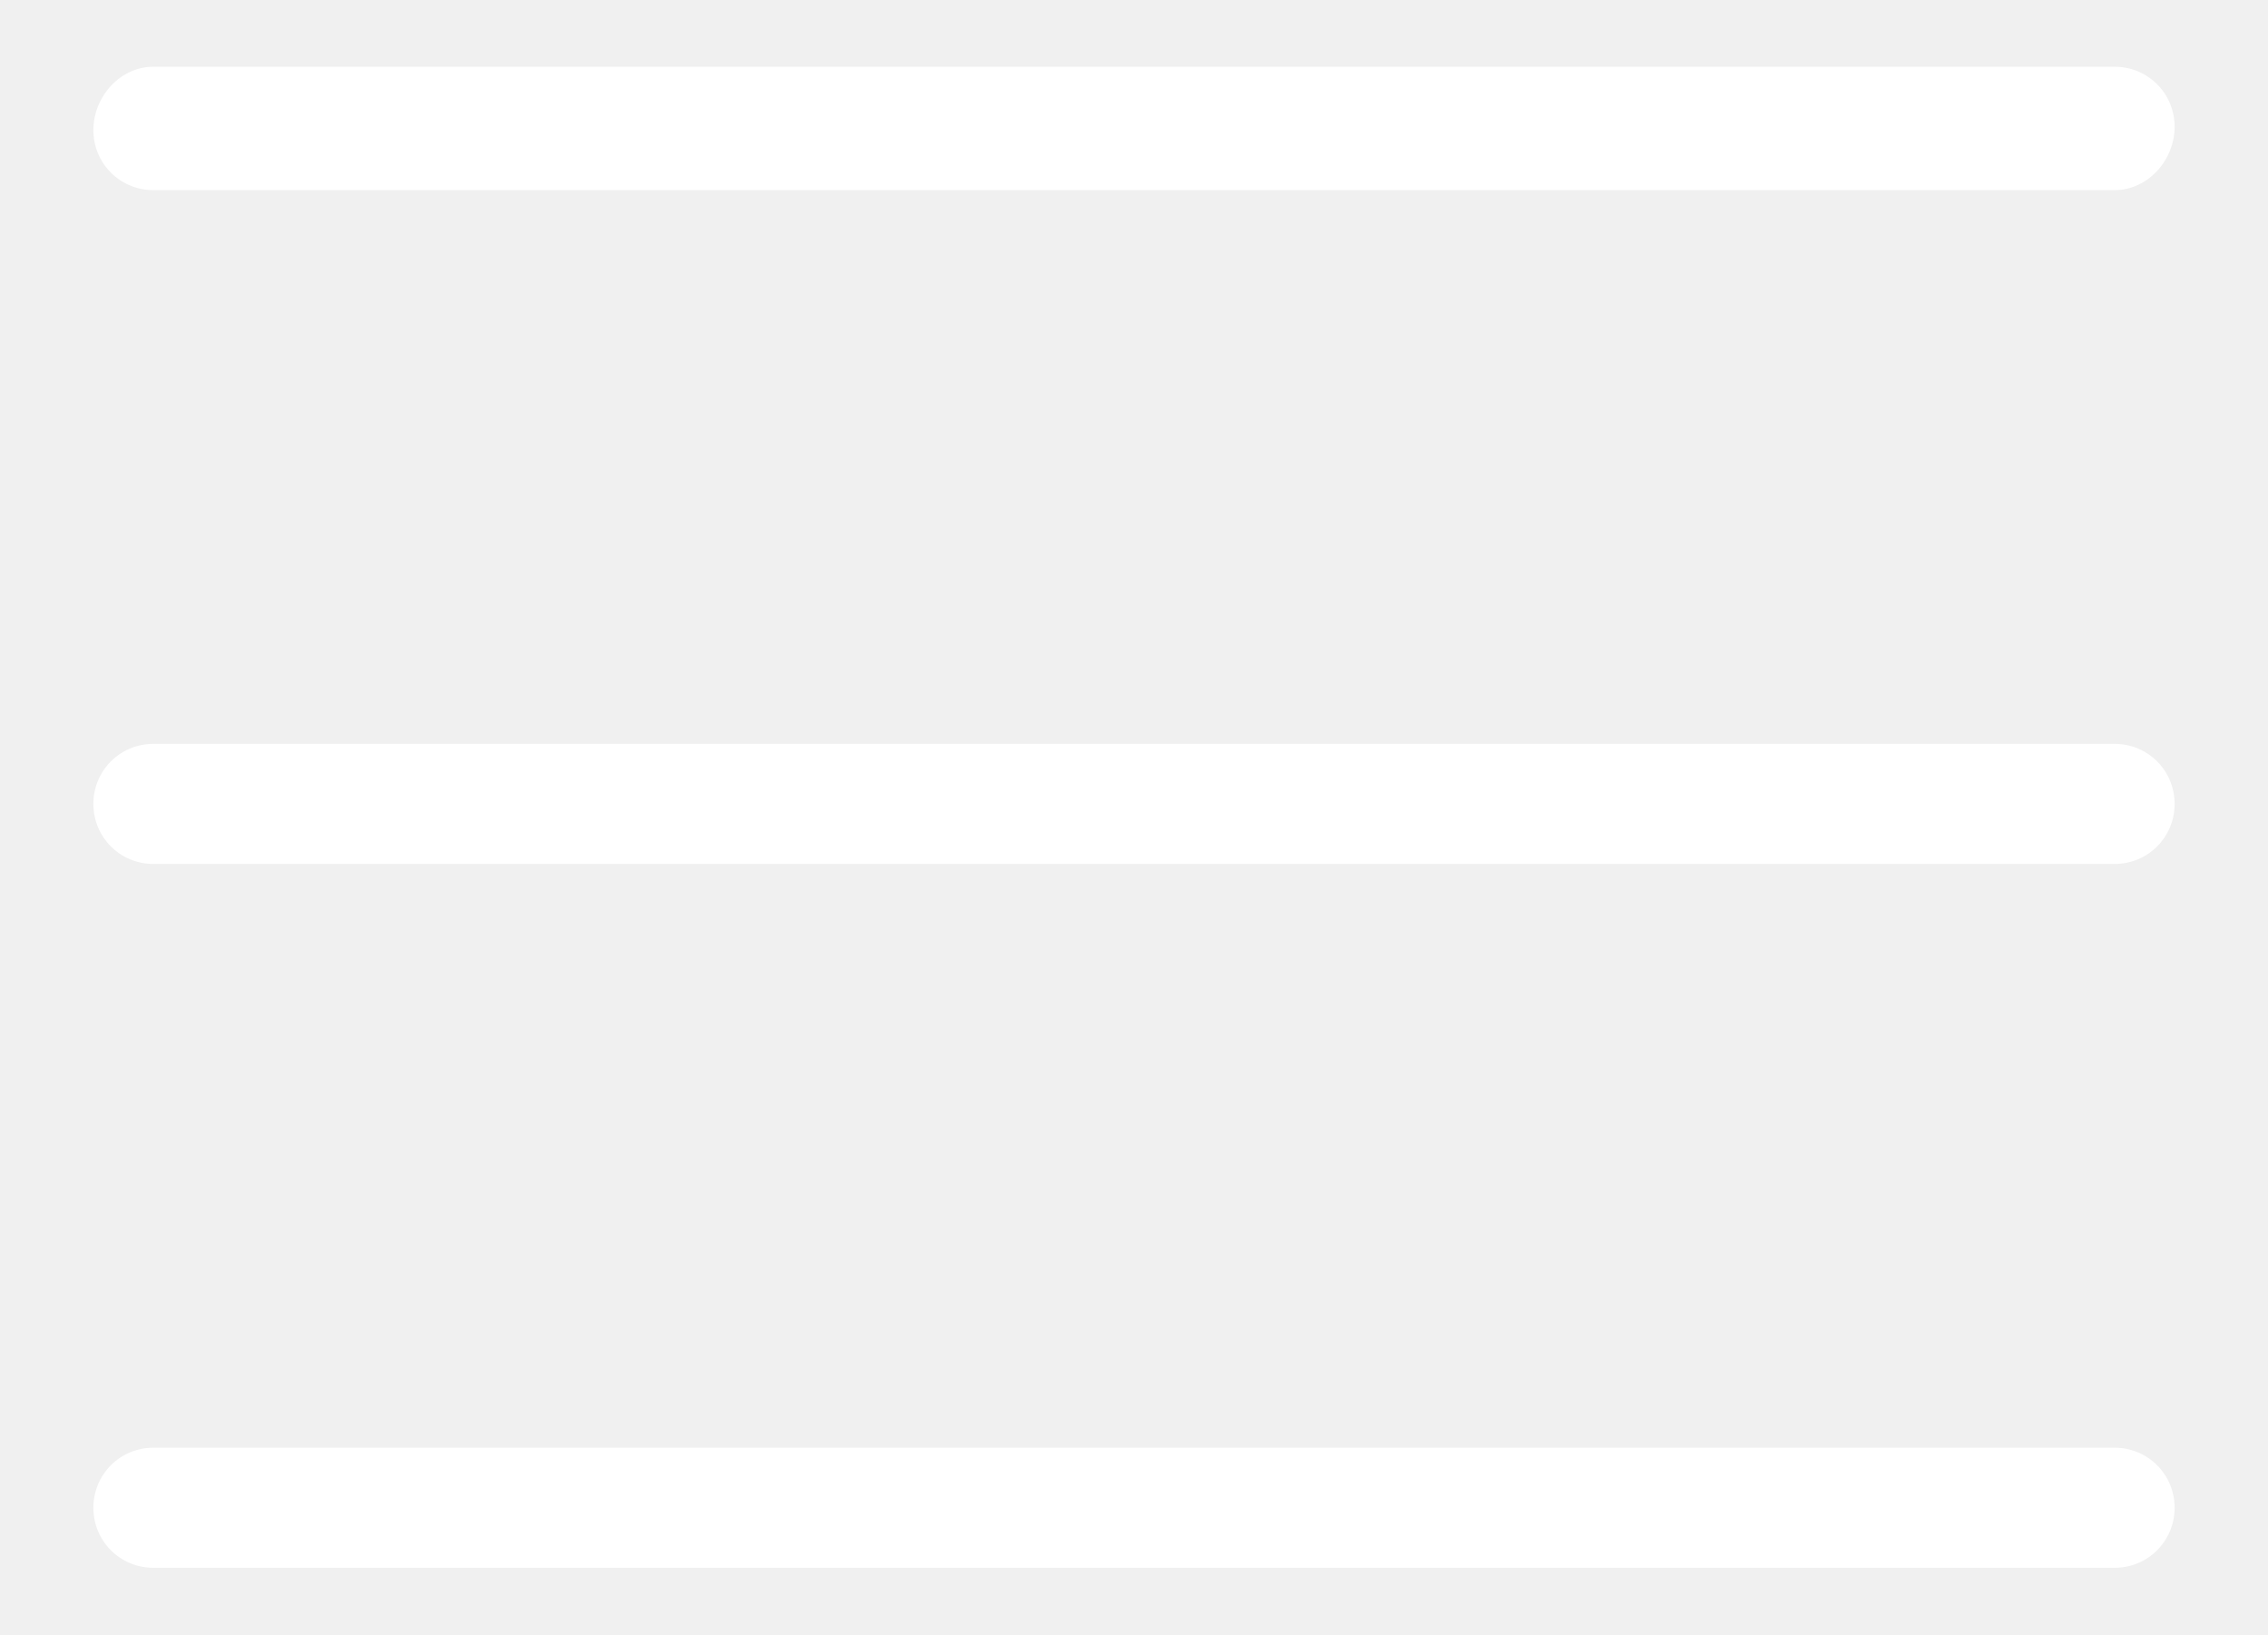
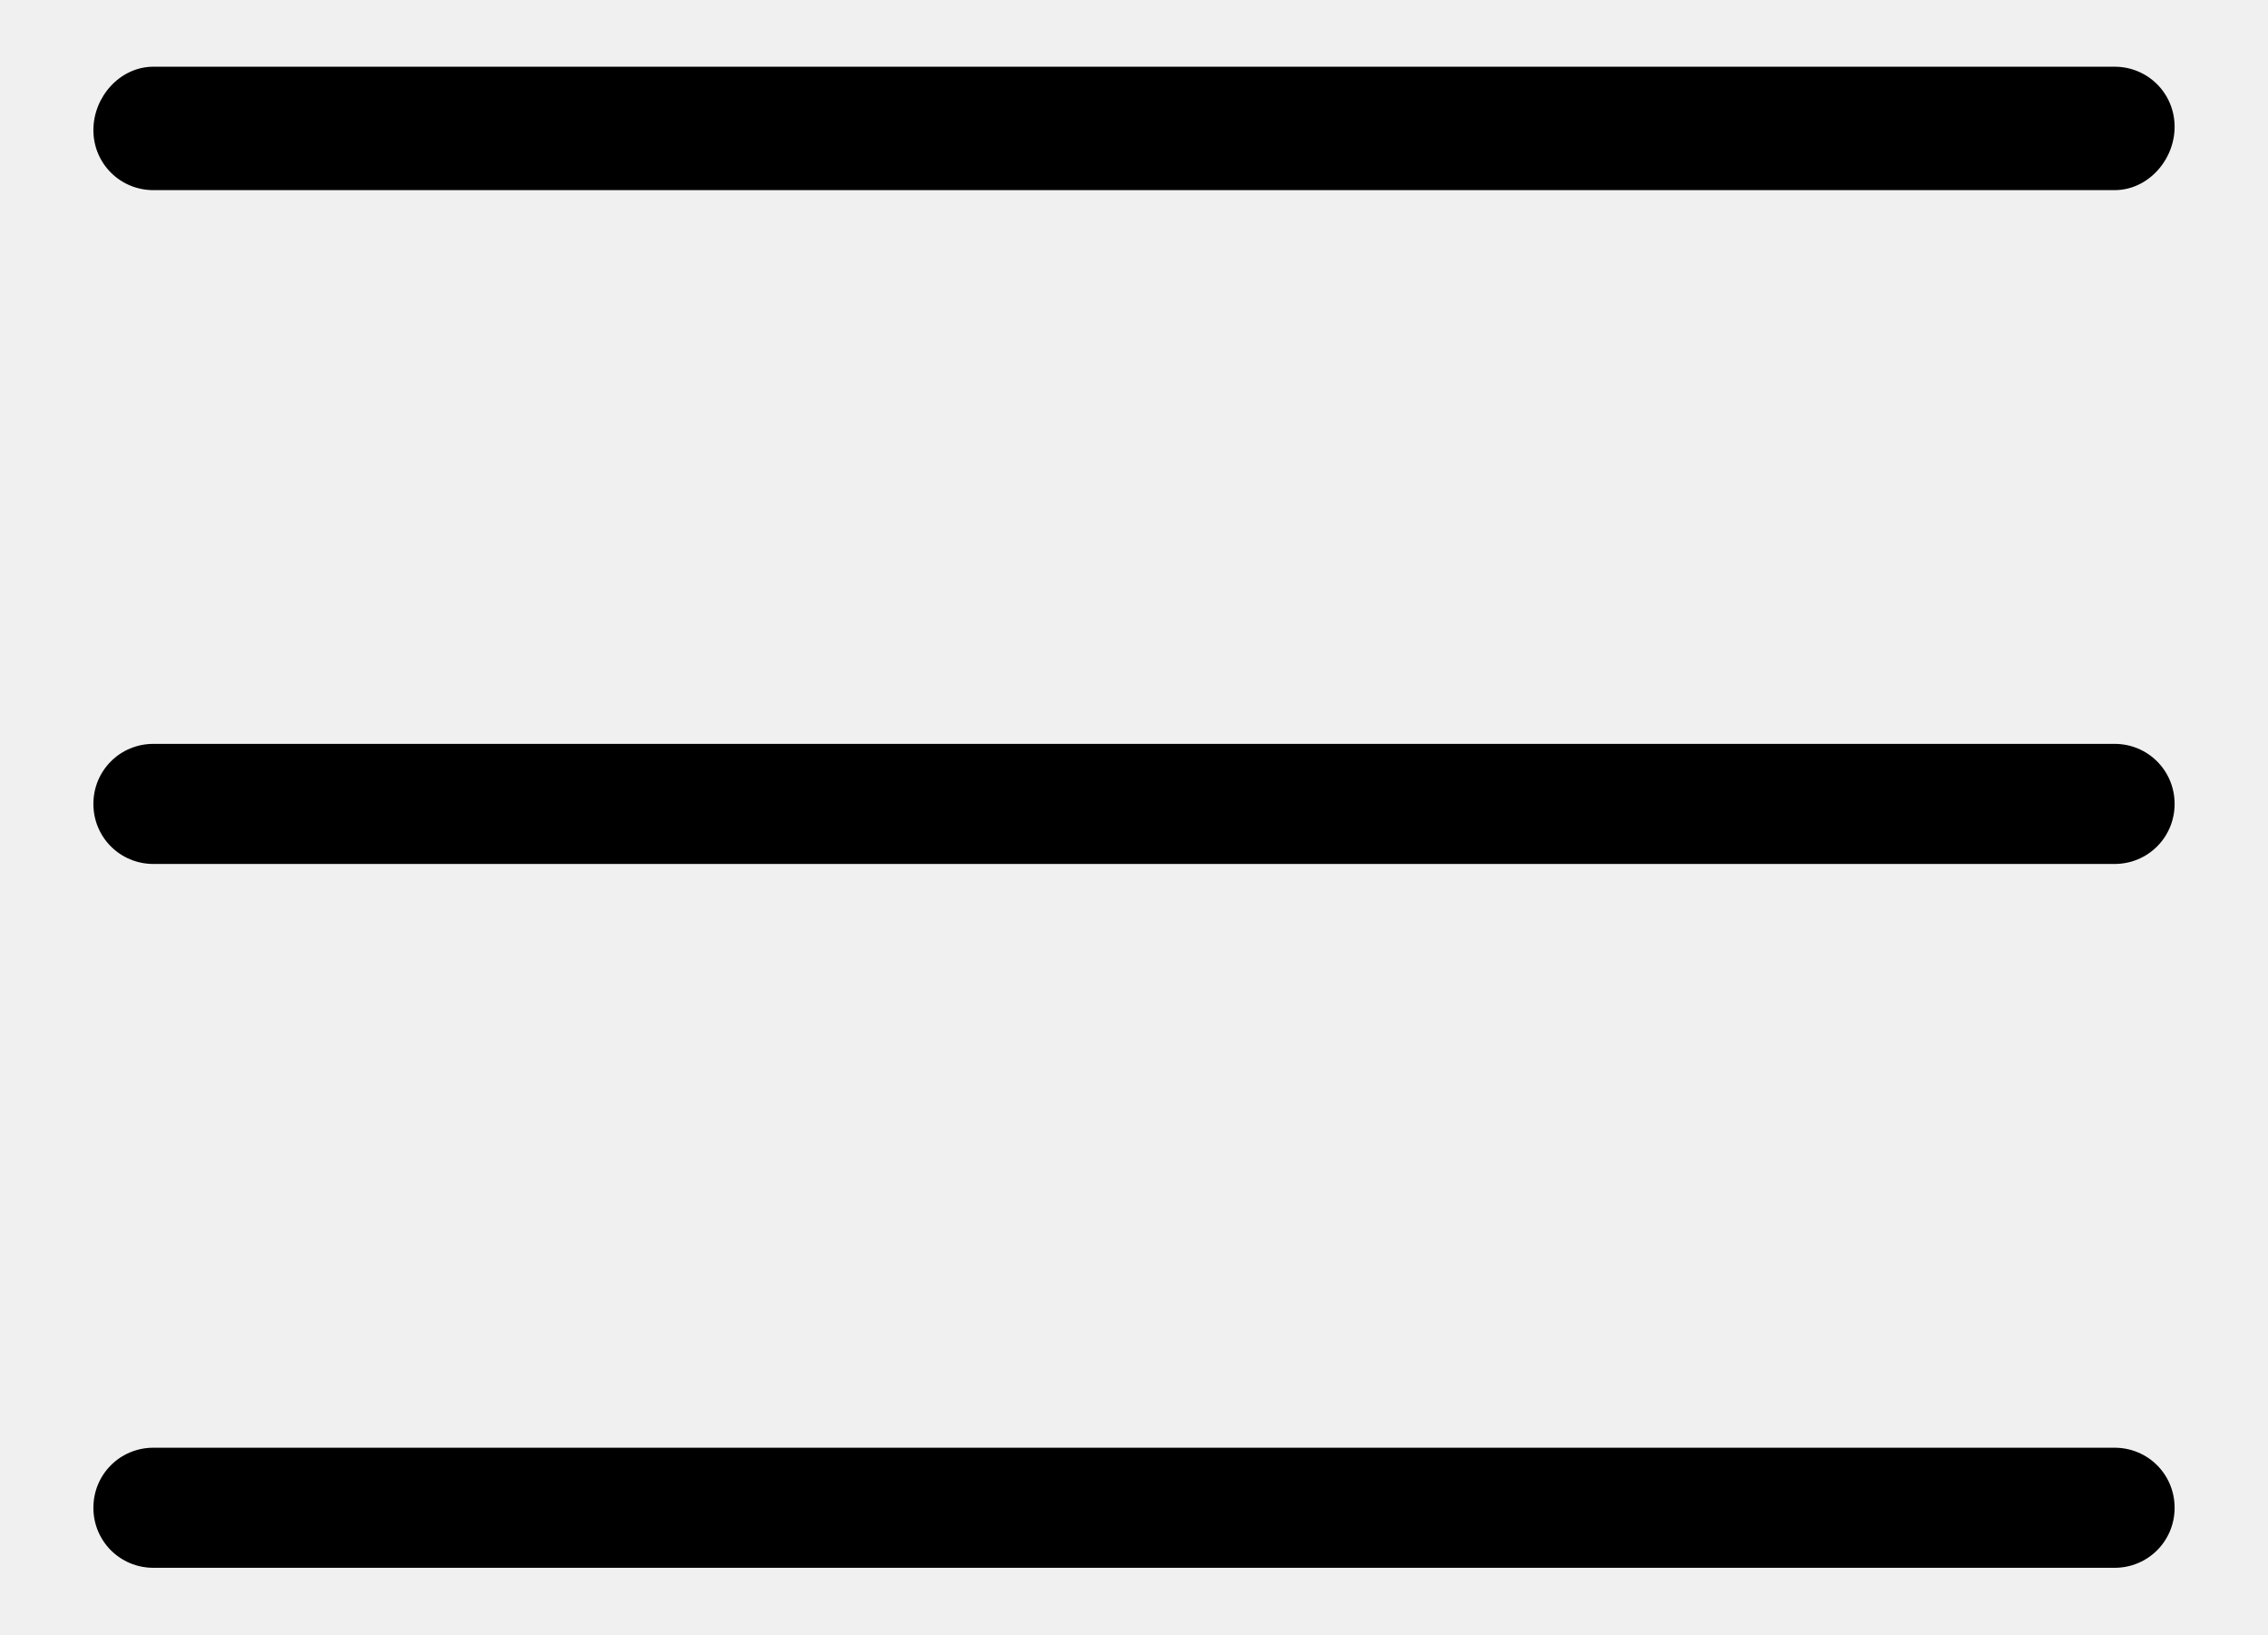
- <svg xmlns="http://www.w3.org/2000/svg" viewBox="0 0 68 49" enable-background="new 0 0 68 49">
-   <style type="text/css">.st0{fill:#FFFFFF;}</style>
-   <path class="st0" d="M63.4 5.7h-58.8c-1 0-1.8-.8-1.8-1.8s.8-1.9 1.8-1.9h58.8c1 0 1.8.8 1.8 1.8s-.8 1.9-1.8 1.9zM63.4 25.9h-58.8c-1 0-1.8-.8-1.8-1.8s.8-1.8 1.8-1.8h58.8c1 0 1.8.8 1.8 1.8s-.8 1.8-1.8 1.8zM63.4 47h-58.8c-1 0-1.8-.8-1.8-1.8s.8-1.8 1.8-1.8h58.8c1 0 1.8.8 1.8 1.8s-.8 1.8-1.8 1.8z" />
+ <svg xmlns="http://www.w3.org/2000/svg" version="1.1" id="Layer_1" x="0px" y="0px" viewBox="-445 256 68 49" style="enable-background:new -445 256 68 49;" xml:space="preserve">
+   <path d="M-381.6,261.7h-58.8c-1,0-1.8-0.8-1.8-1.8s0.8-1.9,1.8-1.9h58.8c1,0,1.8,0.8,1.8,1.8S-380.6,261.7-381.6,261.7z   M-381.6,281.9h-58.8c-1,0-1.8-0.8-1.8-1.8s0.8-1.8,1.8-1.8h58.8c1,0,1.8,0.8,1.8,1.8S-380.6,281.9-381.6,281.9z M-381.6,303h-58.8  c-1,0-1.8-0.8-1.8-1.8s0.8-1.8,1.8-1.8h58.8c1,0,1.8,0.8,1.8,1.8S-380.6,303-381.6,303z" />
</svg>
